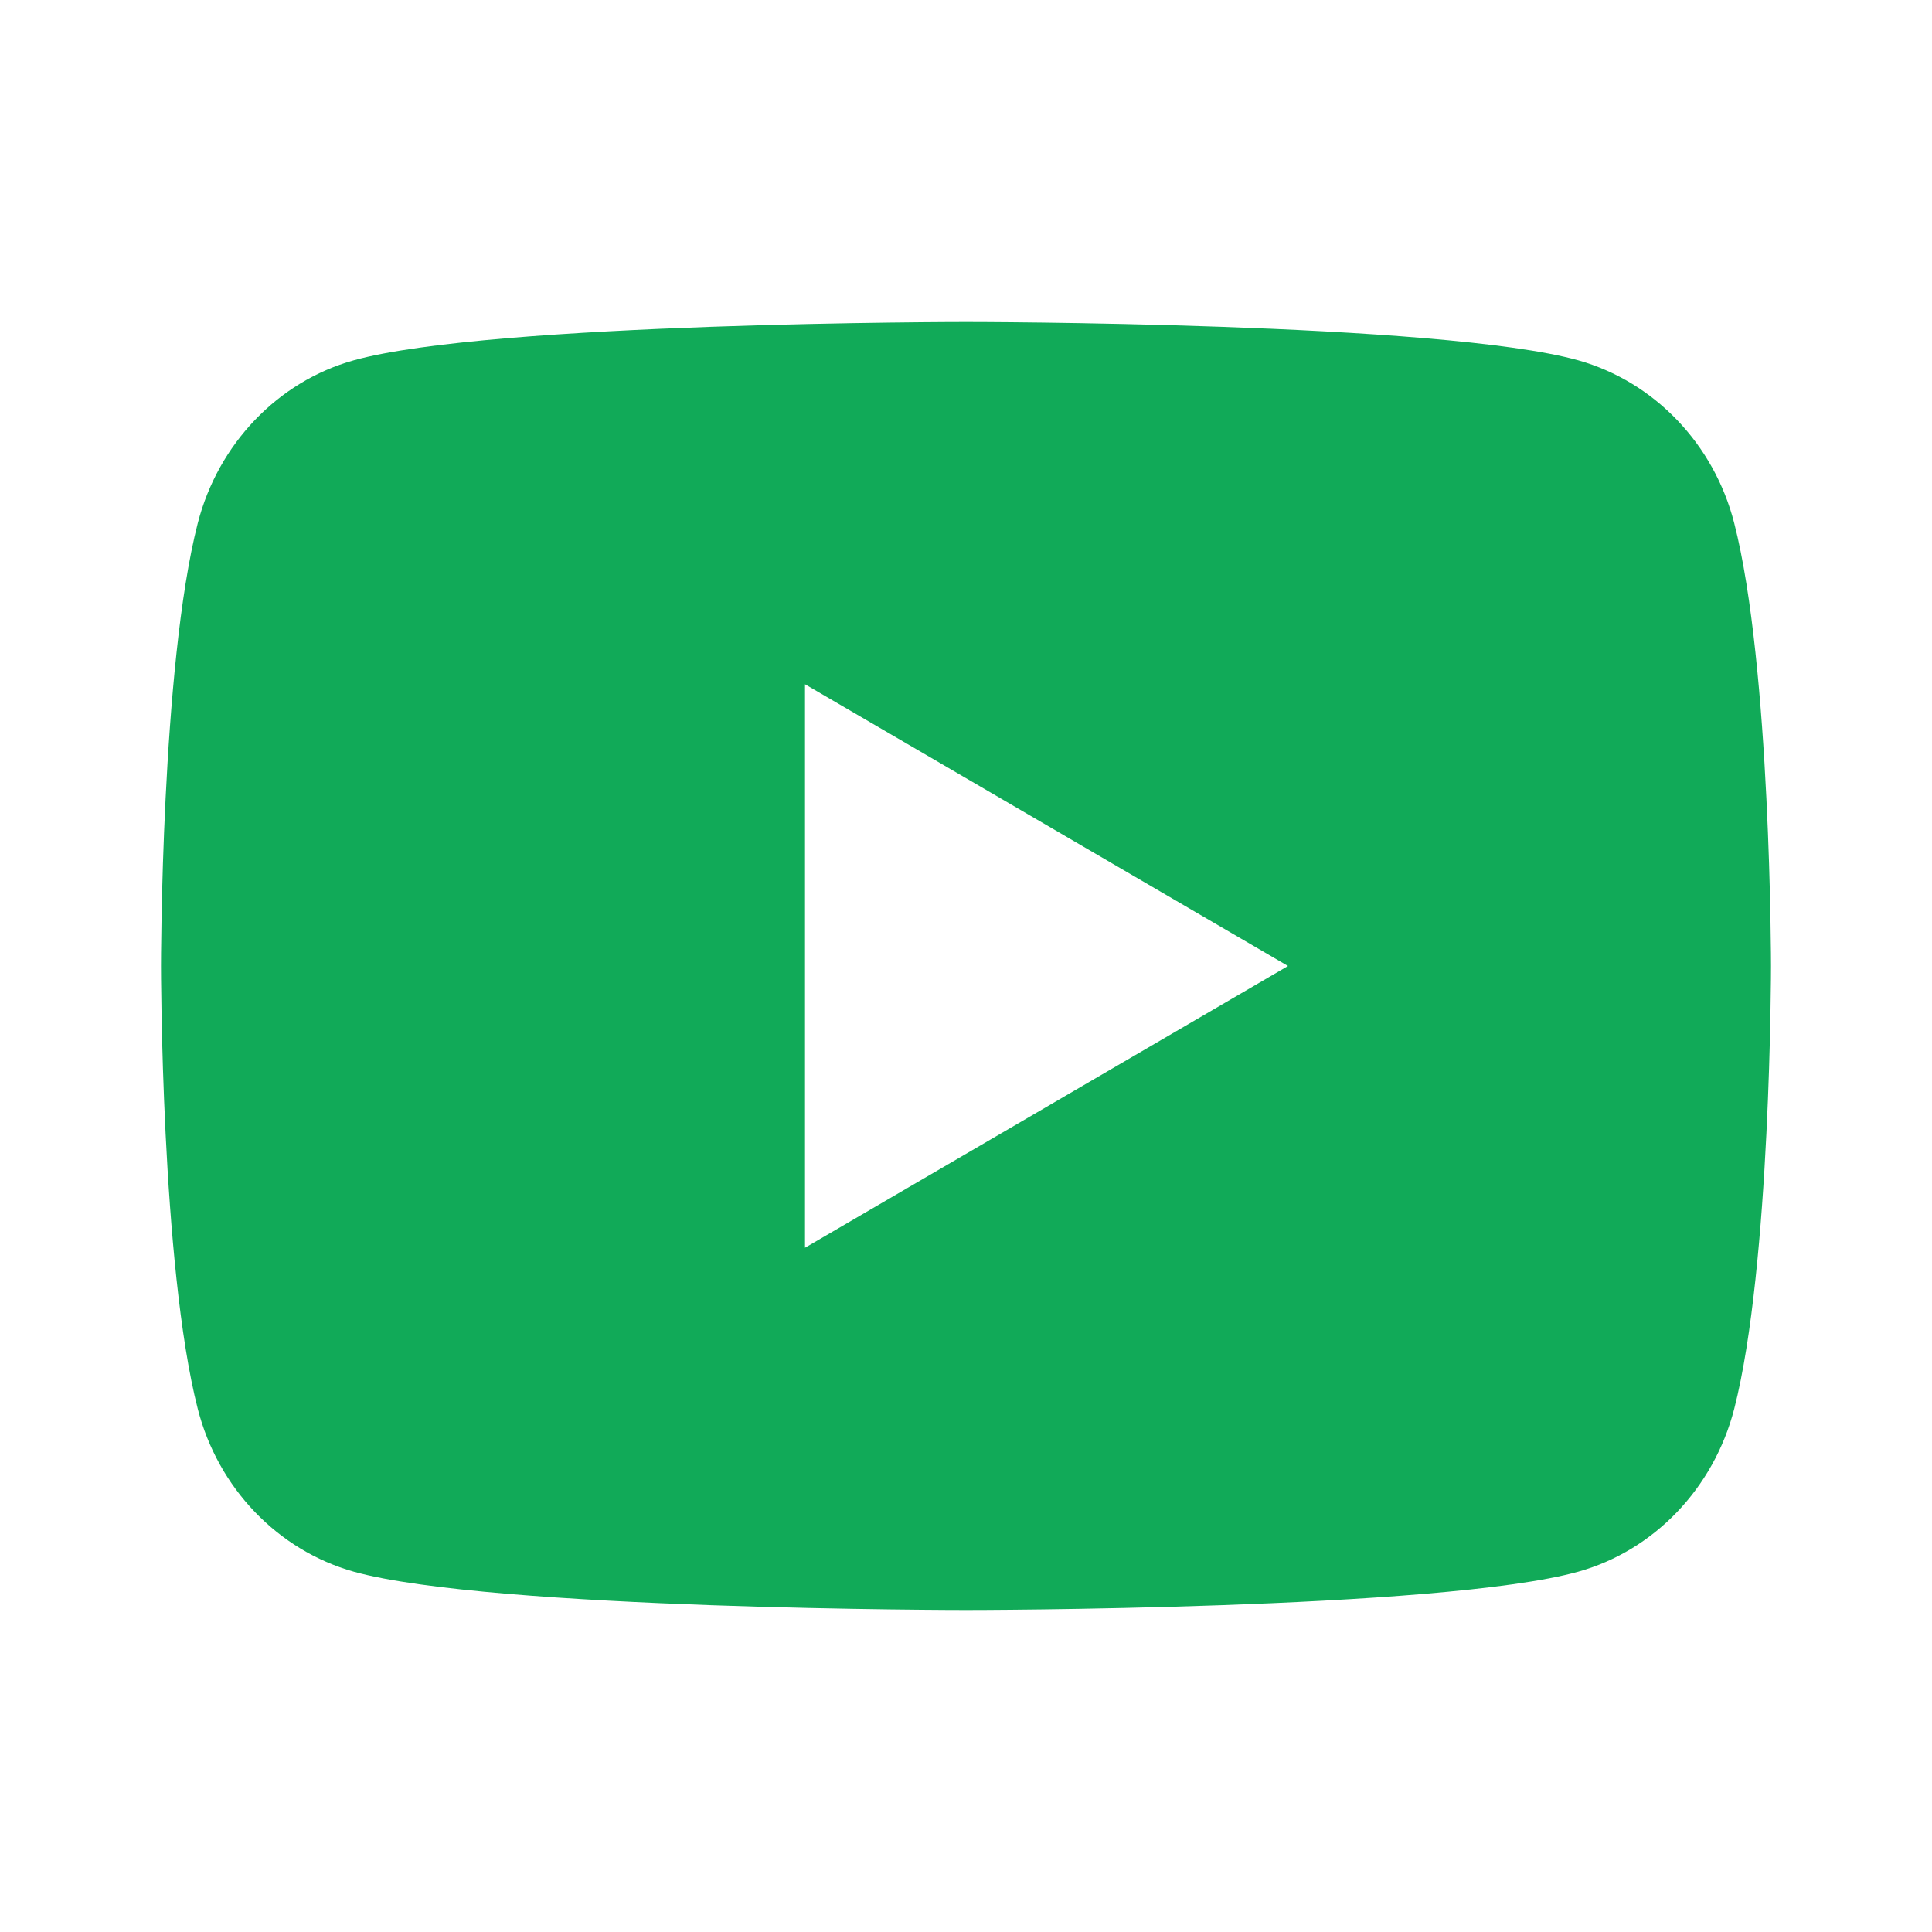
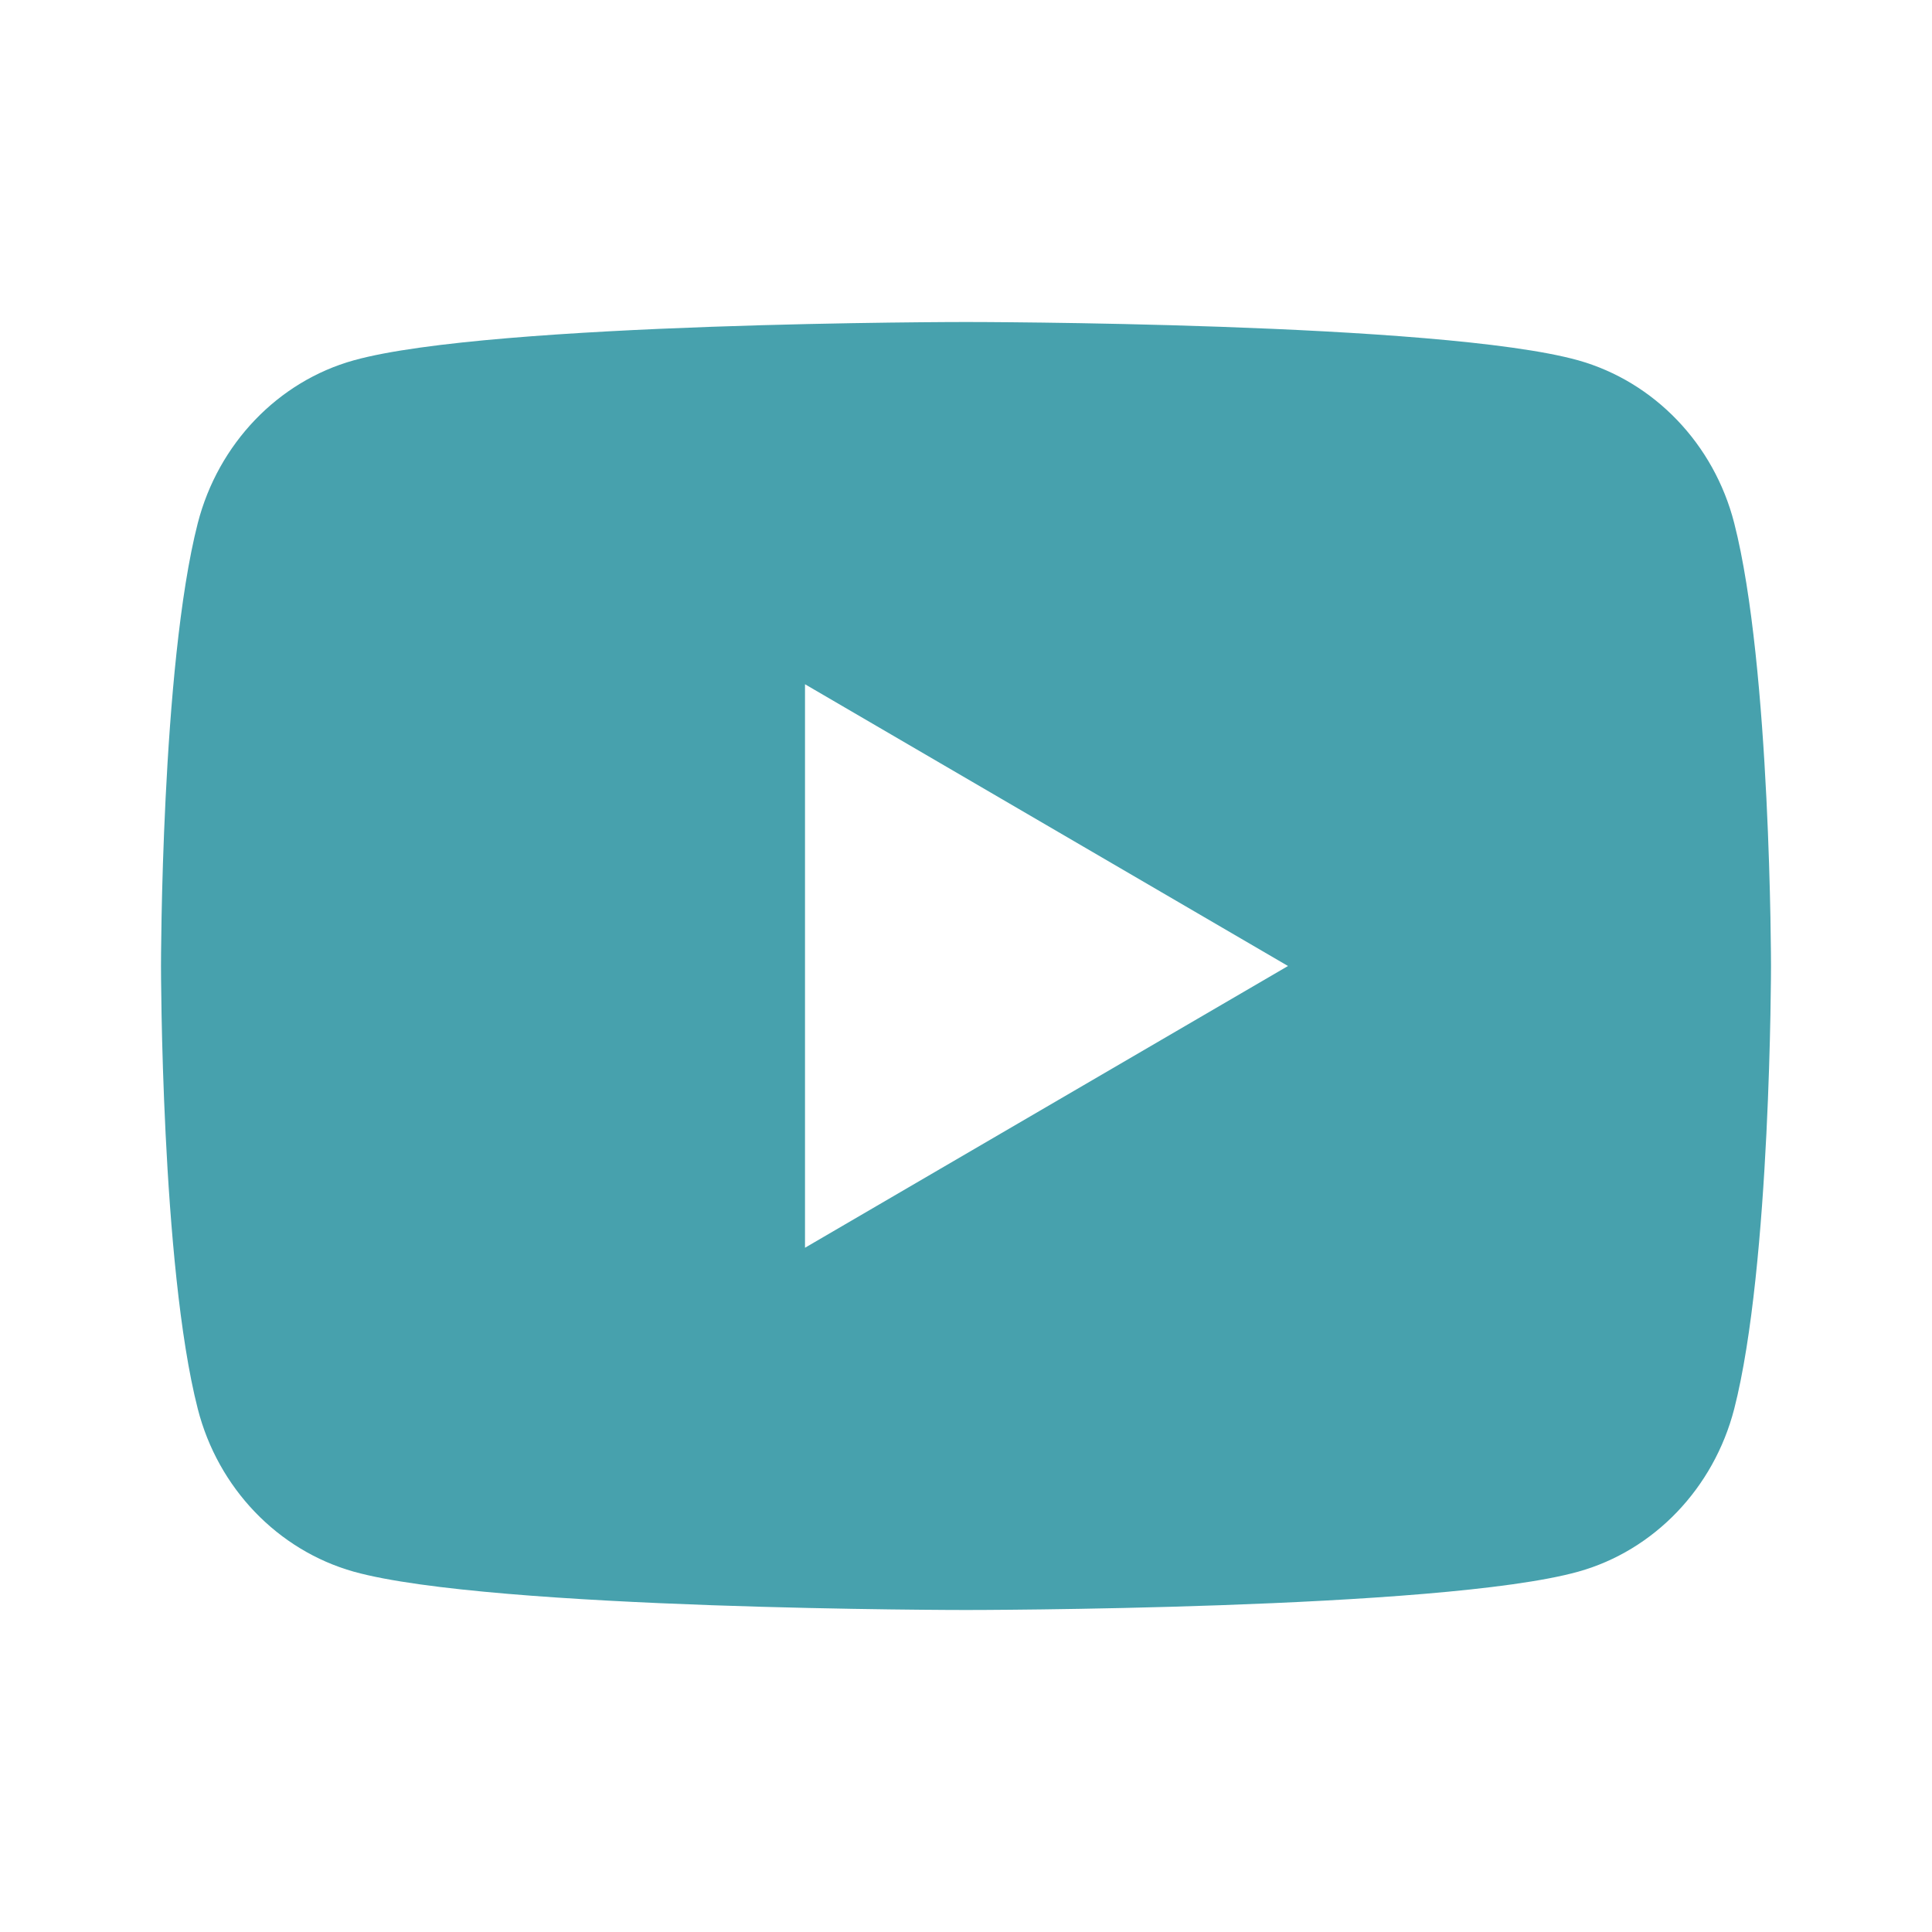
<svg xmlns="http://www.w3.org/2000/svg" viewBox="0 0 24 24" width="24" height="24">
  <path fill="none" d="M0 0h24v24H0z" />
-   <path d="M21.543 6.498C22 8.28 22 12 22 12s0 3.72-.457 5.502c-.254.985-.997 1.76-1.938 2.022C17.896 20 12 20 12 20s-5.893 0-7.605-.476c-.945-.266-1.687-1.04-1.938-2.022C2 15.72 2 12 2 12s0-3.72.457-5.502c.254-.985.997-1.76 1.938-2.022C6.107 4 12 4 12 4s5.896 0 7.605.476c.945.266 1.687 1.04 1.938 2.022zM10 15.5l6-3.5-6-3.5v7z" fill="rgba(17,170,88,1)" />
+   <path d="M21.543 6.498C22 8.28 22 12 22 12s0 3.72-.457 5.502c-.254.985-.997 1.76-1.938 2.022C17.896 20 12 20 12 20s-5.893 0-7.605-.476c-.945-.266-1.687-1.04-1.938-2.022C2 15.72 2 12 2 12s0-3.72.457-5.502c.254-.985.997-1.76 1.938-2.022C6.107 4 12 4 12 4s5.896 0 7.605.476c.945.266 1.687 1.04 1.938 2.022zM10 15.5l6-3.5-6-3.5v7z" fill="rgba(71,161,173,1)" />
</svg>
